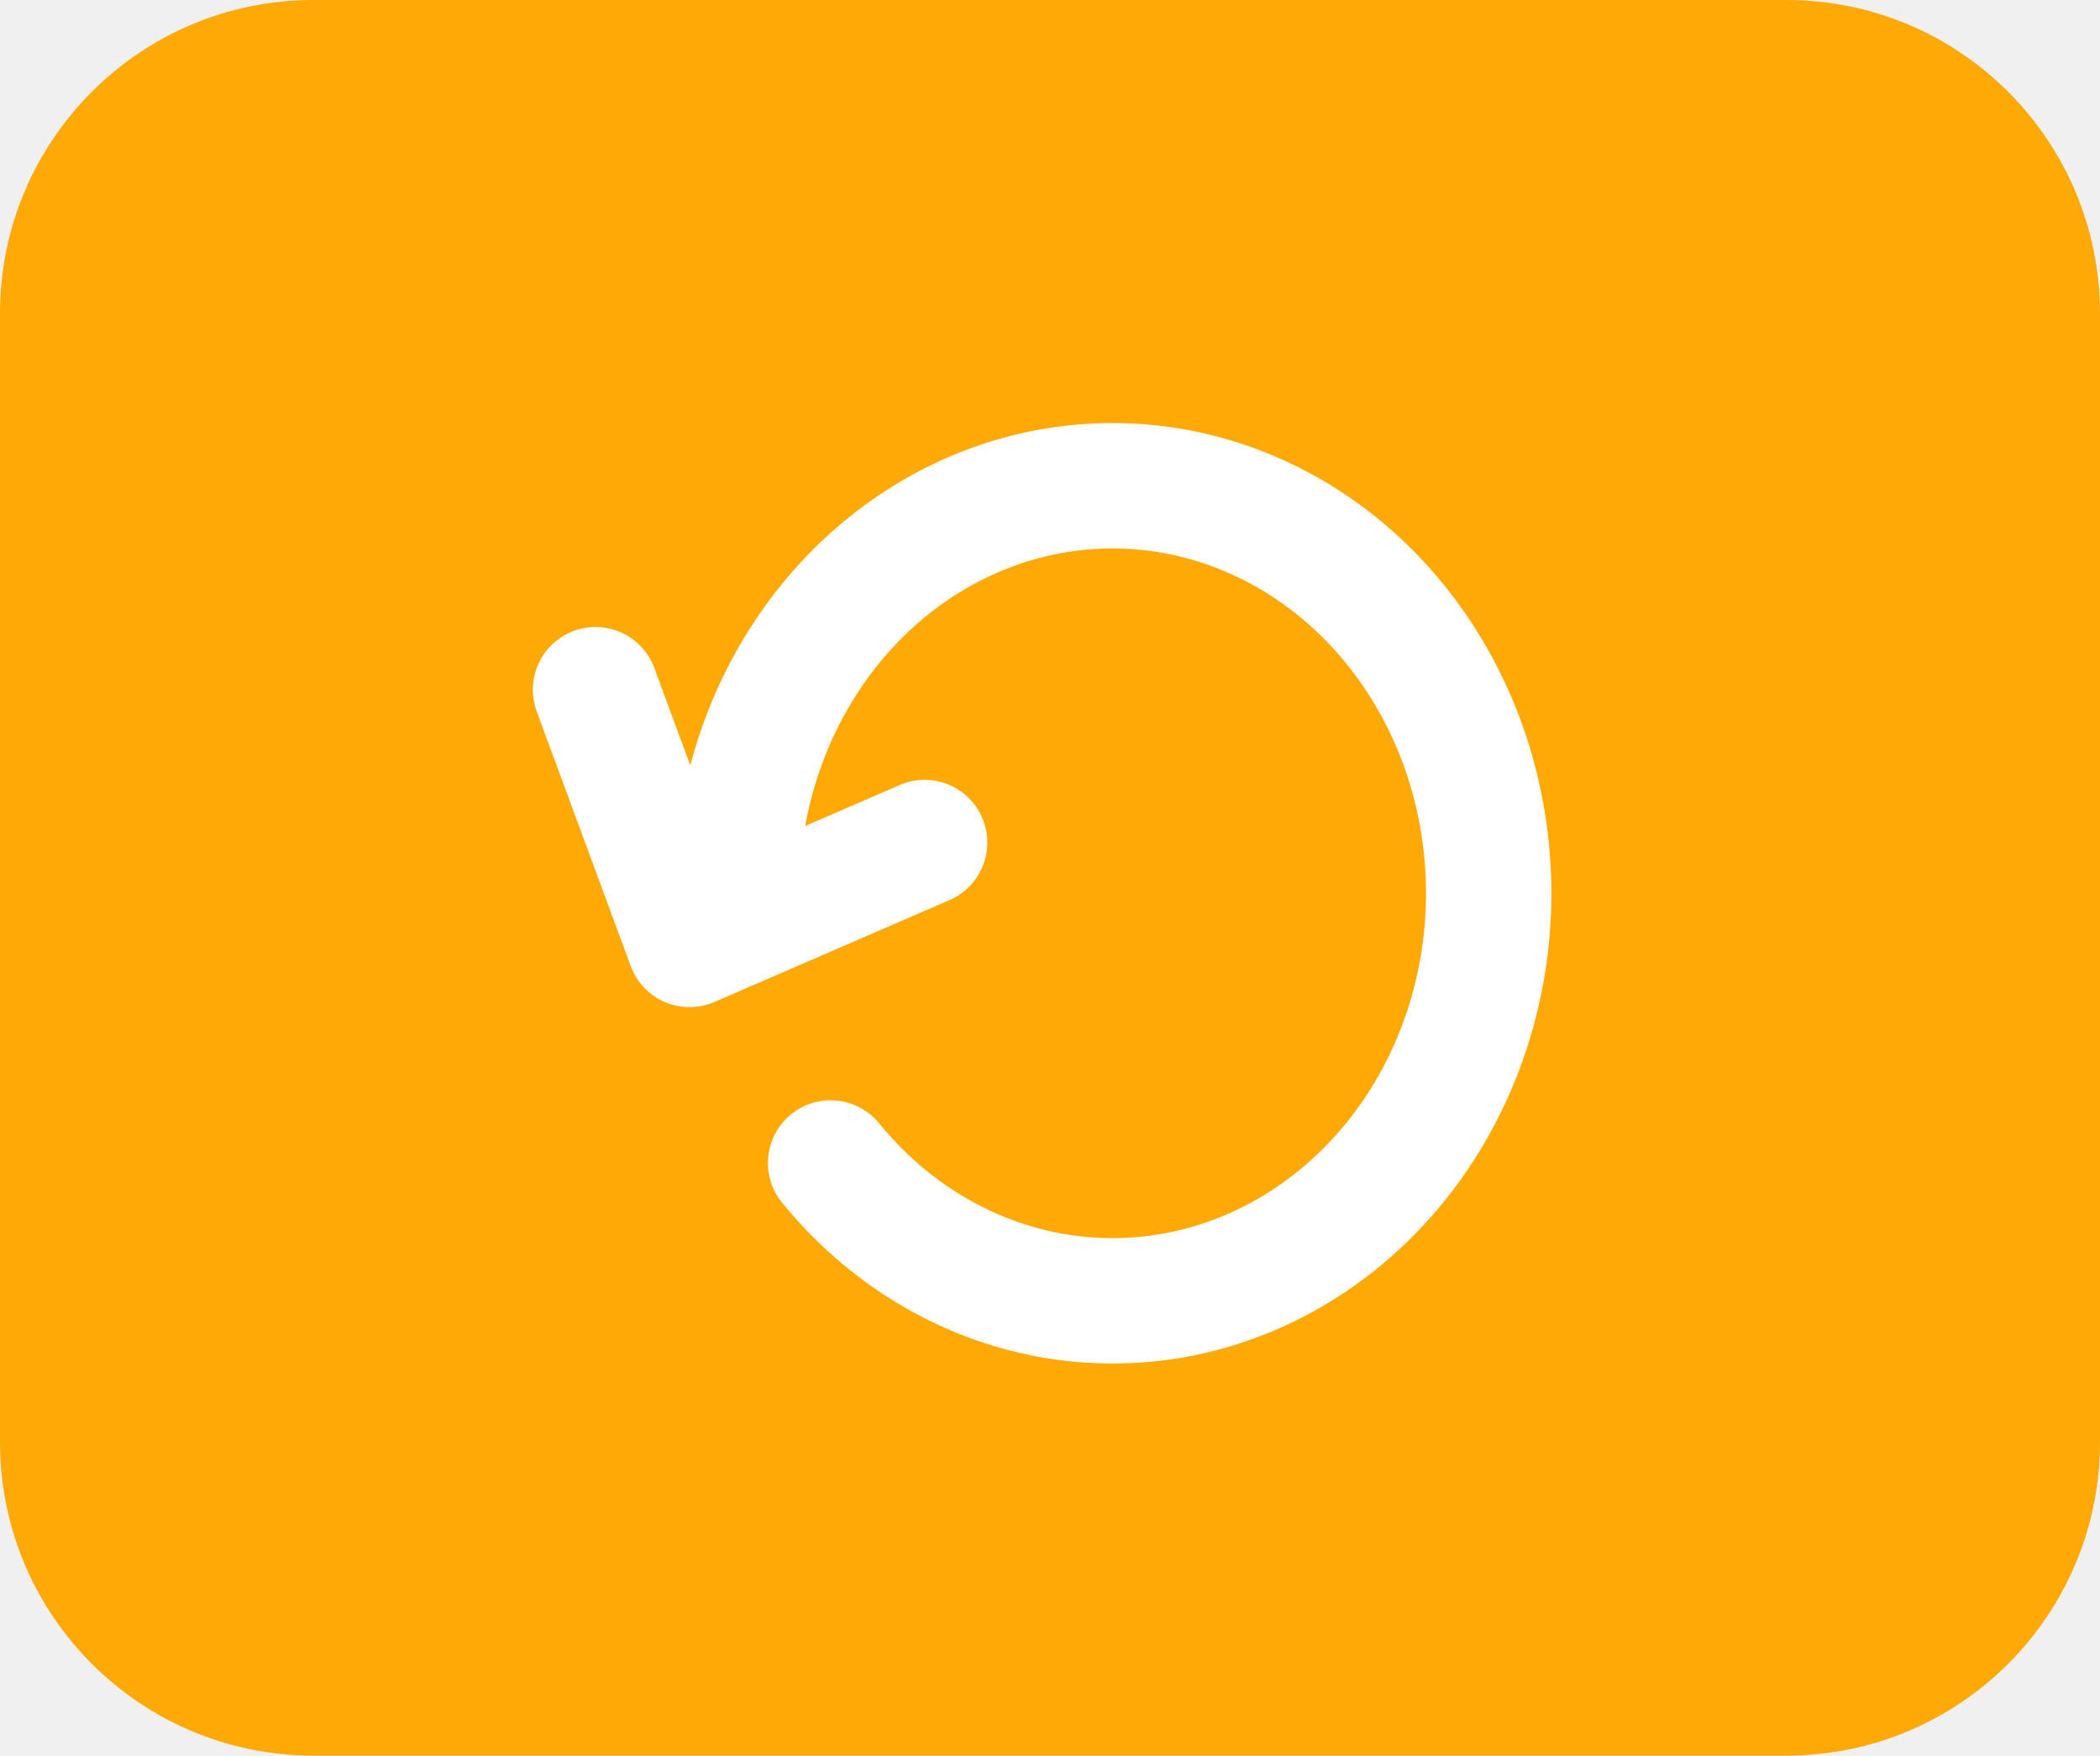
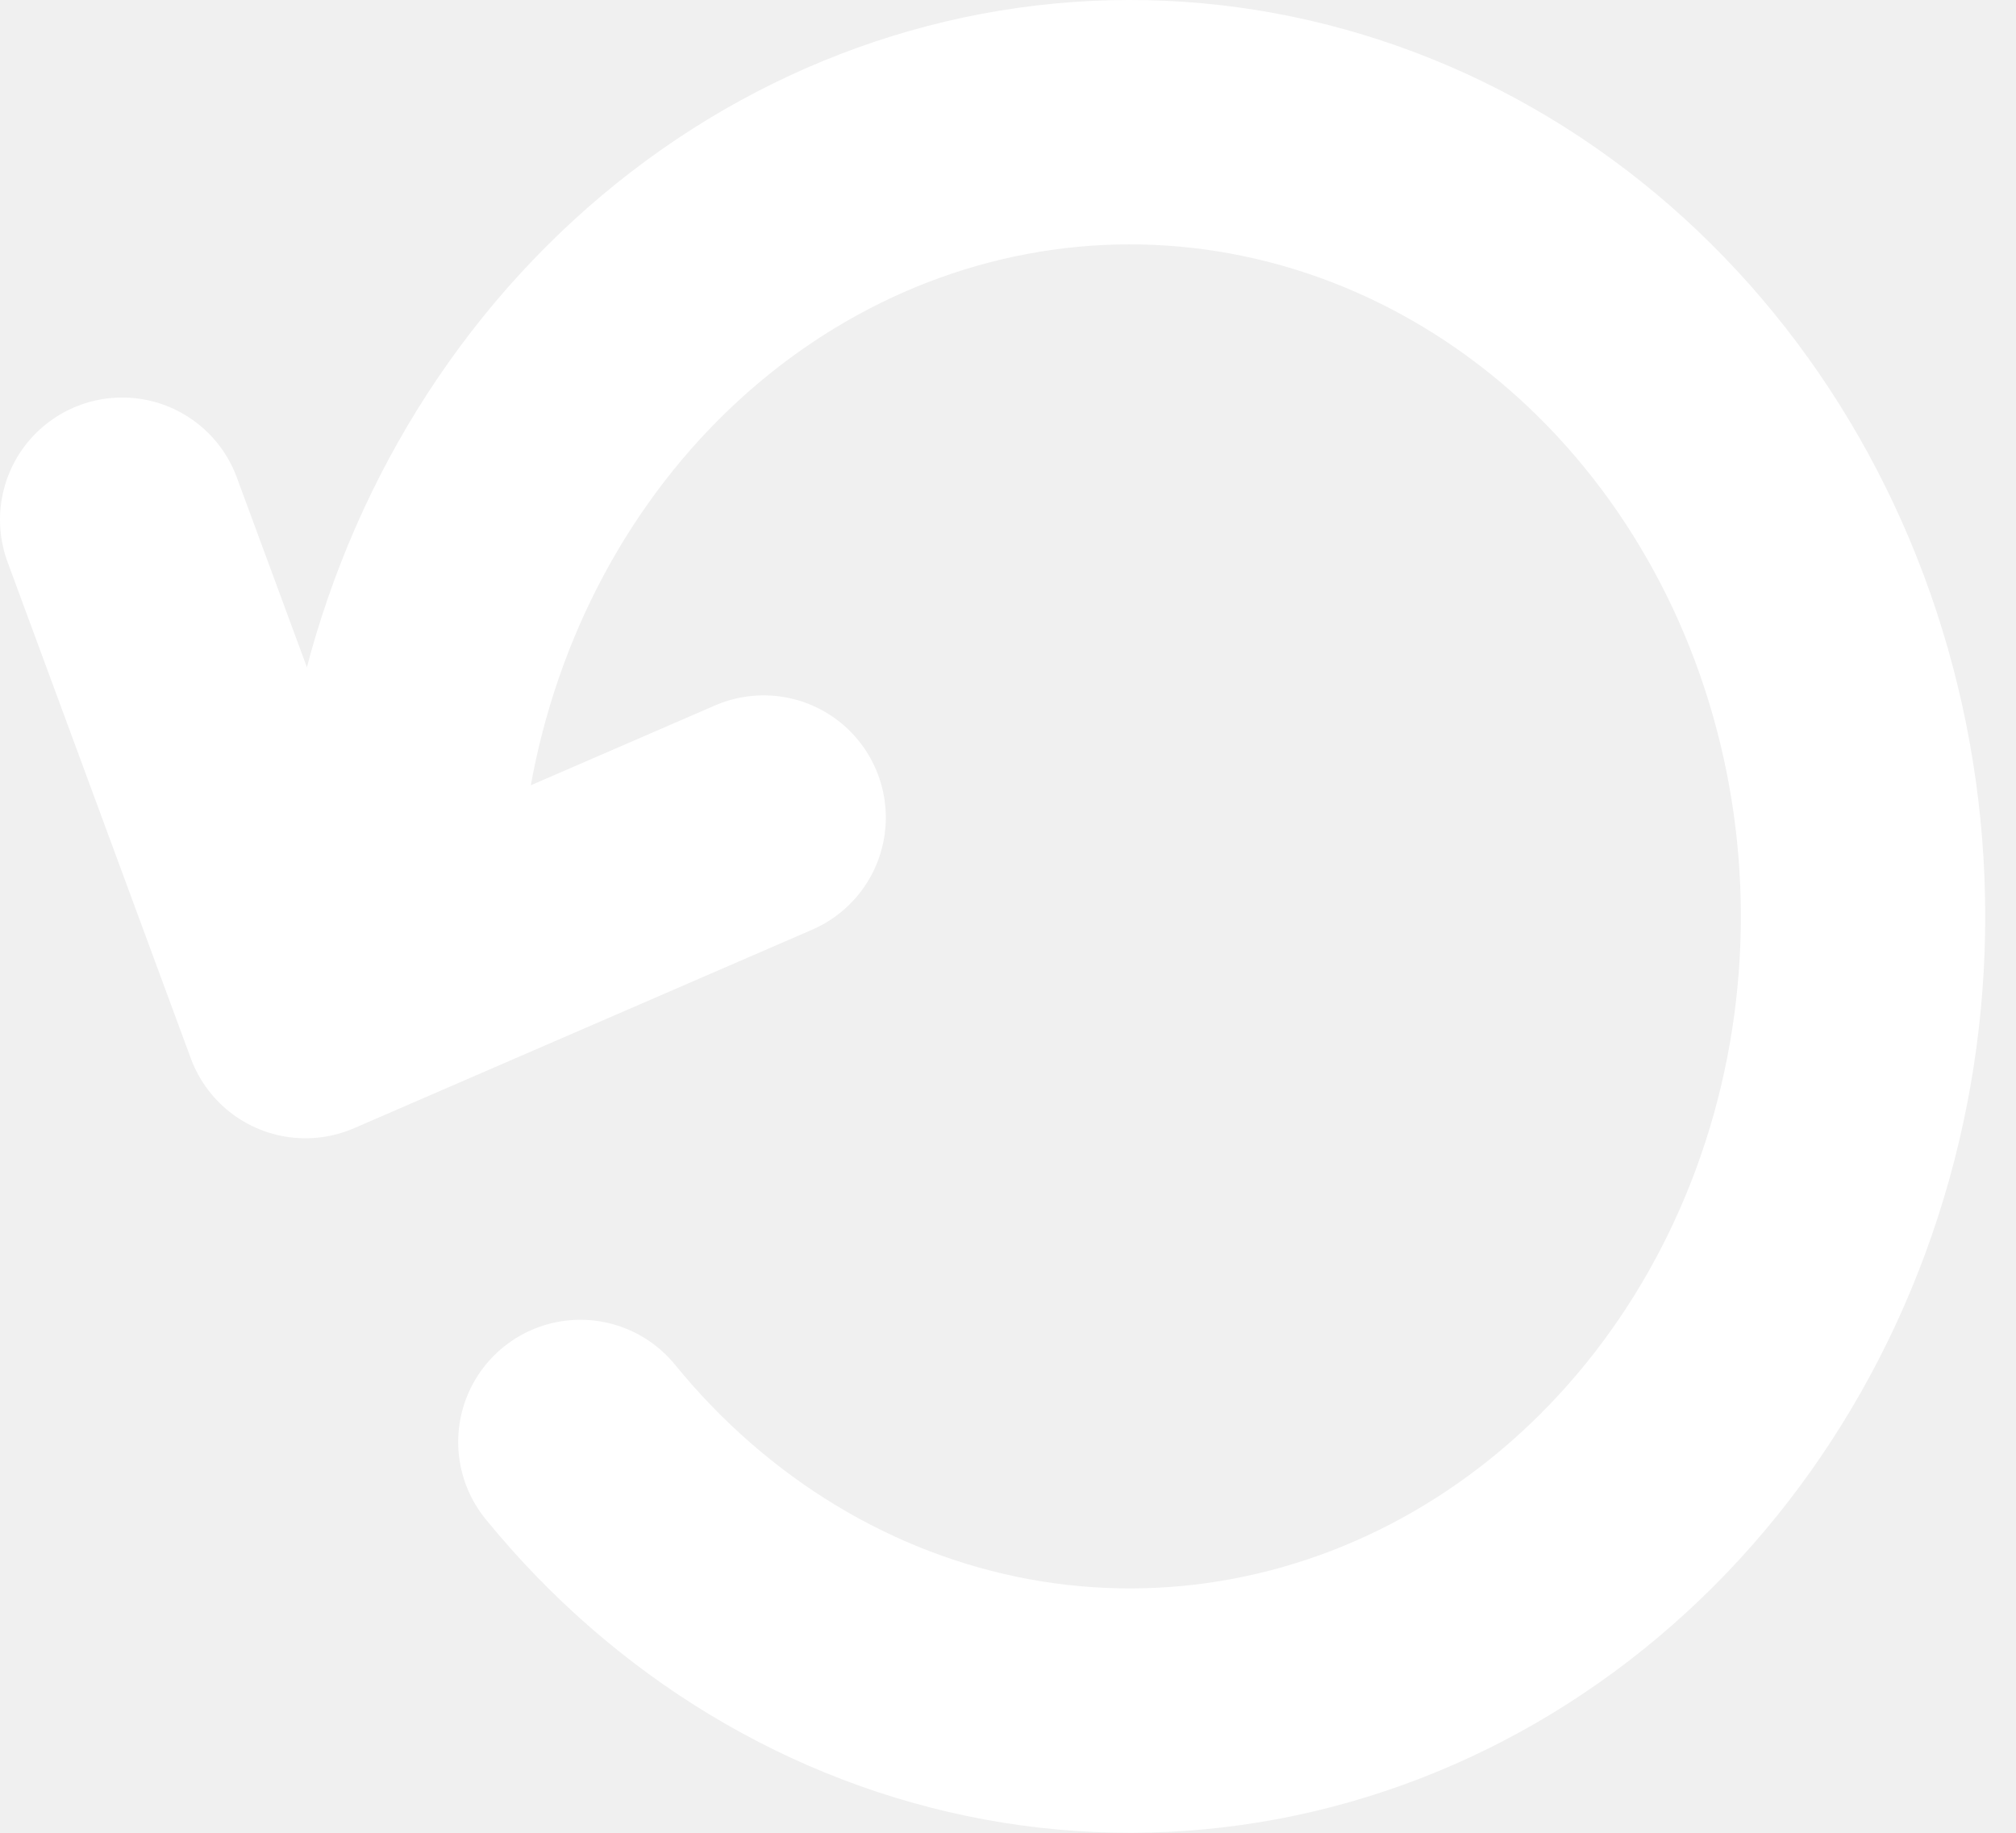
- <svg xmlns="http://www.w3.org/2000/svg" width="67" height="56" viewBox="0 0 67 56" fill="none">
-   <rect width="67" height="56" rx="10" fill="#FEA905" />
-   <path d="M26.5 37.096C28.316 39.325 30.782 40.812 33.487 41.31C36.192 41.807 38.974 41.286 41.367 39.831C43.76 38.377 45.621 36.078 46.639 33.318C47.658 30.558 47.772 27.502 46.964 24.662C46.155 21.821 44.472 19.366 42.195 17.707C39.918 16.048 37.185 15.284 34.452 15.543C31.718 15.801 29.149 17.067 27.172 19.129C25.196 21.192 23.931 23.925 23.59 26.875" stroke="white" stroke-width="4" stroke-linecap="round" stroke-linejoin="round" />
-   <path d="M19 22L22 30.125L29.5 26.875" stroke="white" stroke-width="4" stroke-linecap="round" stroke-linejoin="round" />
+ <svg xmlns="http://www.w3.org/2000/svg" width="33" height="30" viewBox="0 0 33 30" fill="none">
+   <path d="M9.5 23.603C11.316 25.831 13.782 27.319 16.487 27.817C19.192 28.314 21.974 27.793 24.367 26.338C26.76 24.884 28.621 22.585 29.639 19.825C30.658 17.064 30.772 14.009 29.963 11.169C29.155 8.328 27.472 5.873 25.195 4.214C22.918 2.555 20.185 1.791 17.452 2.049C14.718 2.308 12.149 3.574 10.172 5.636C8.196 7.698 6.931 10.432 6.59 13.382" stroke="white" stroke-width="4" stroke-linecap="round" stroke-linejoin="round" />
+   <path d="M2 8.507L5 16.632L12.5 13.382" stroke="white" stroke-width="4" stroke-linecap="round" stroke-linejoin="round" />
</svg>
